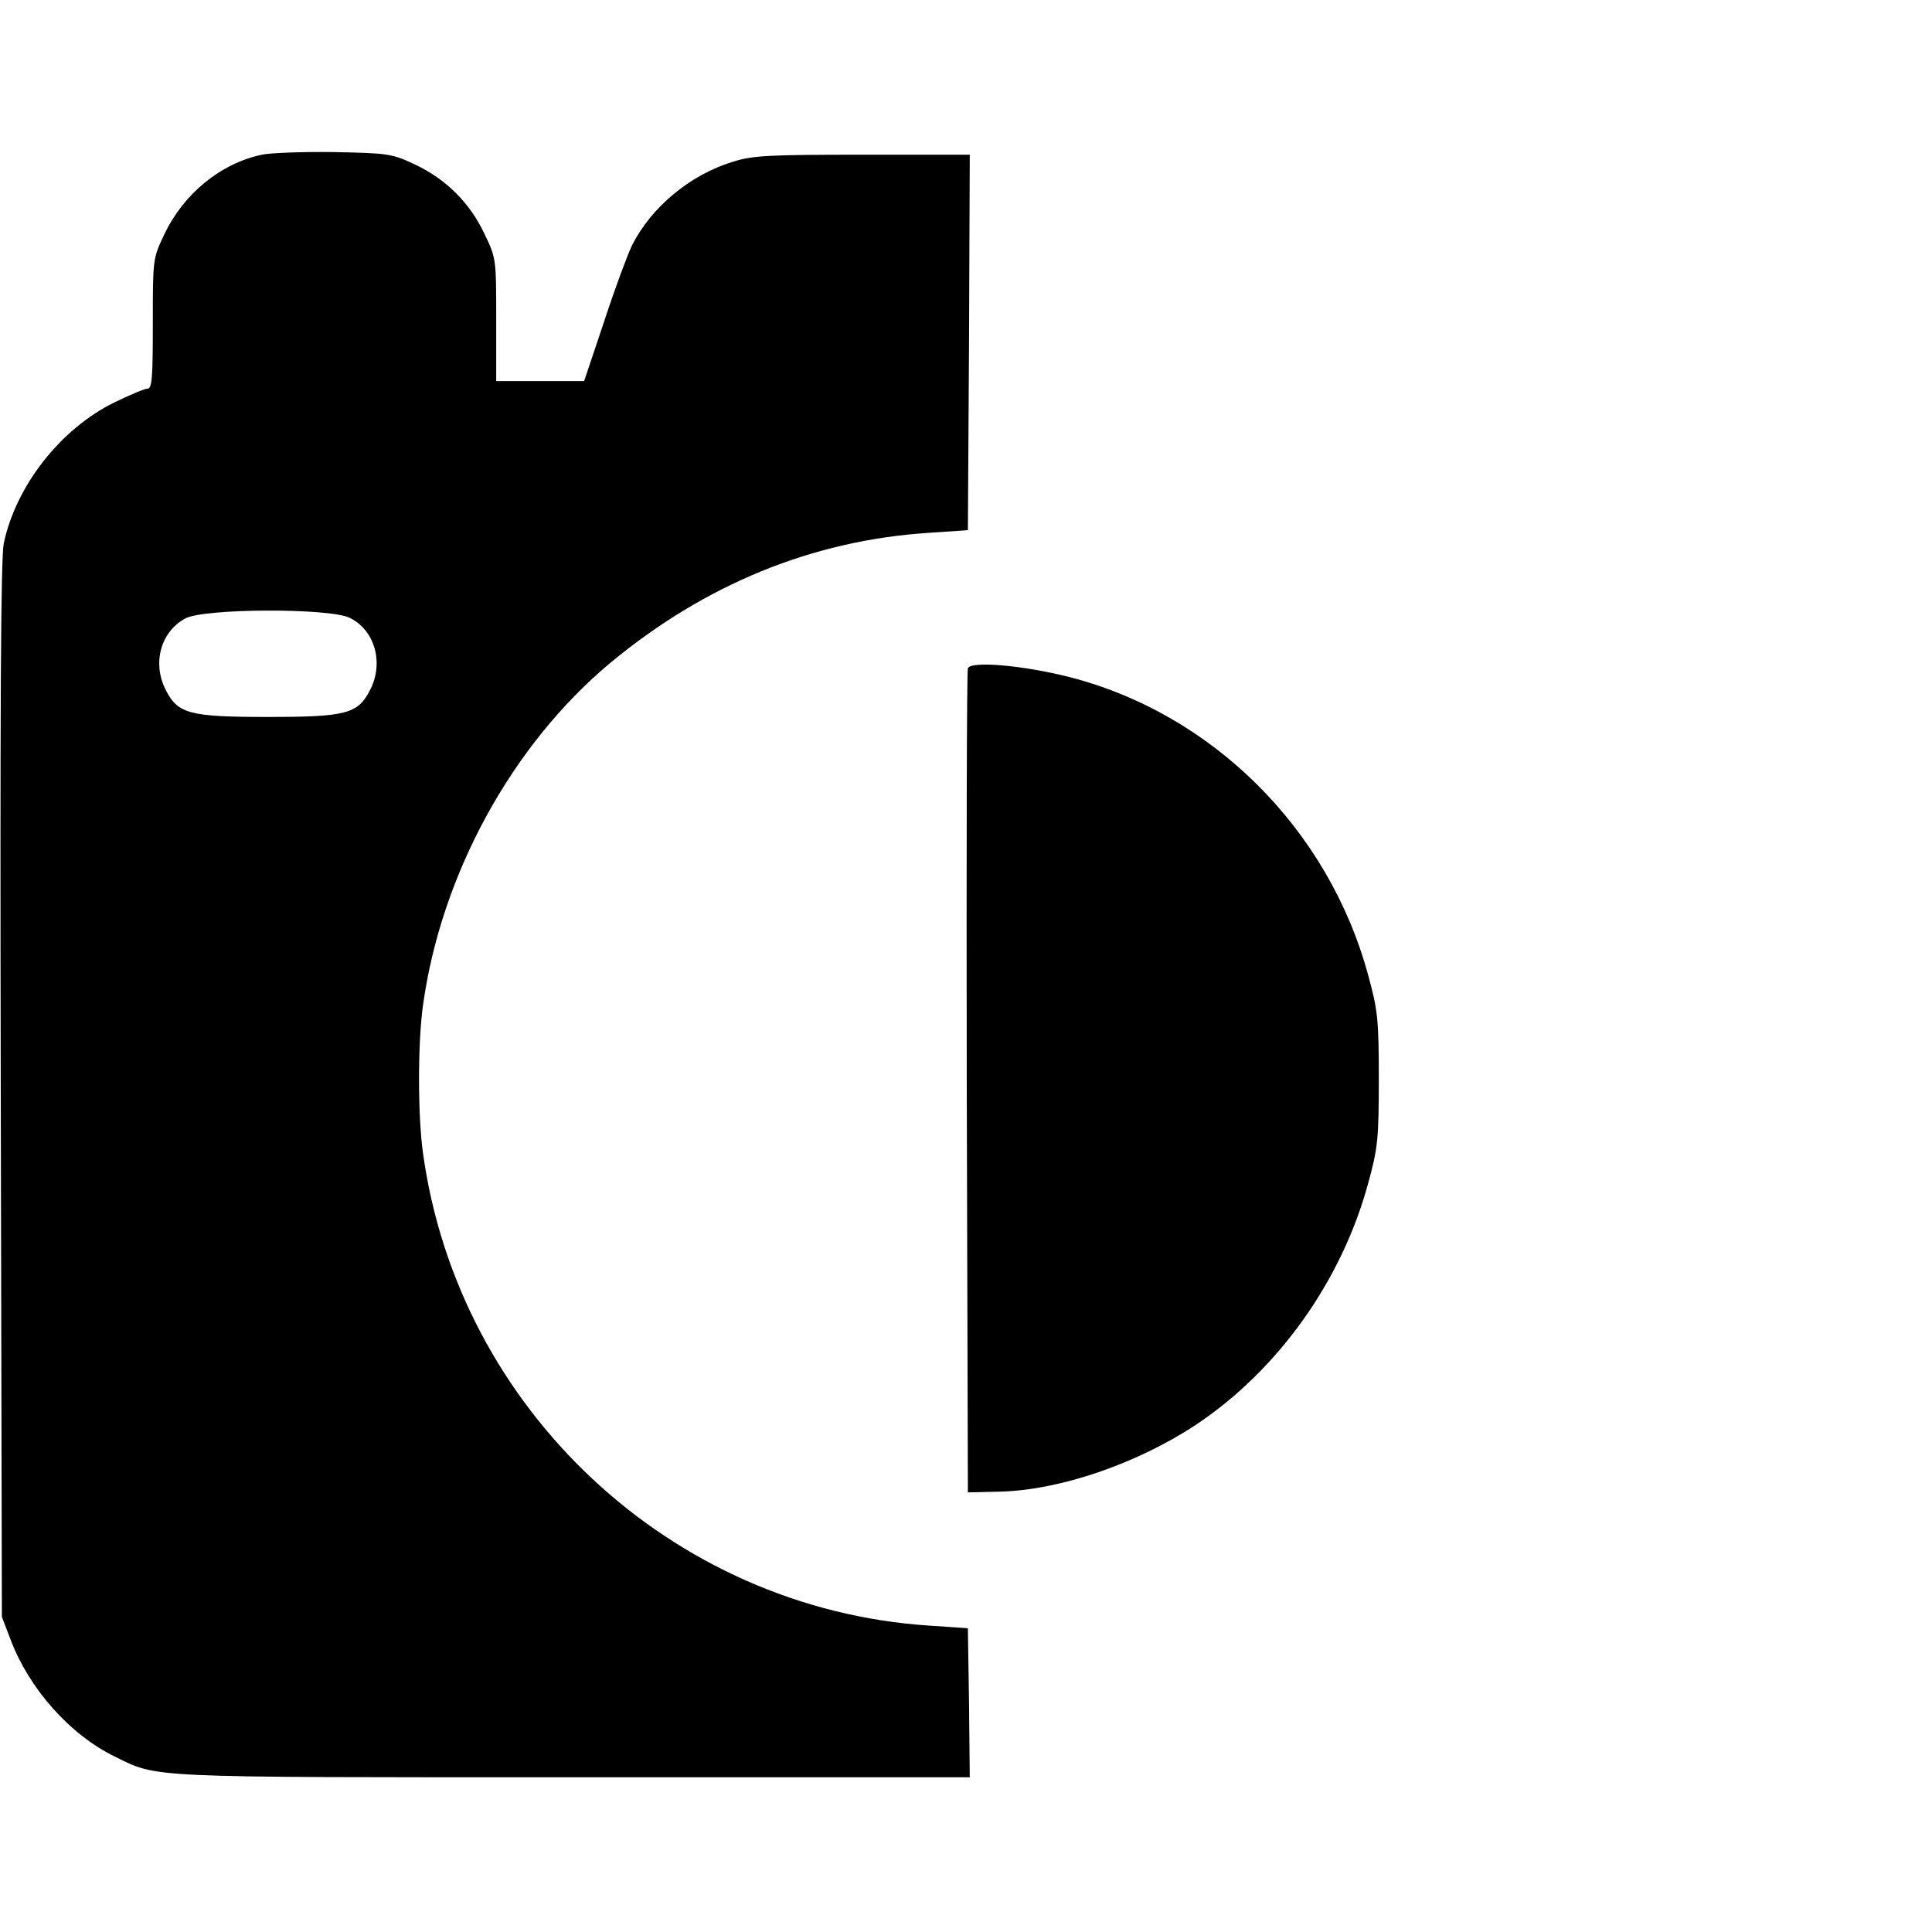
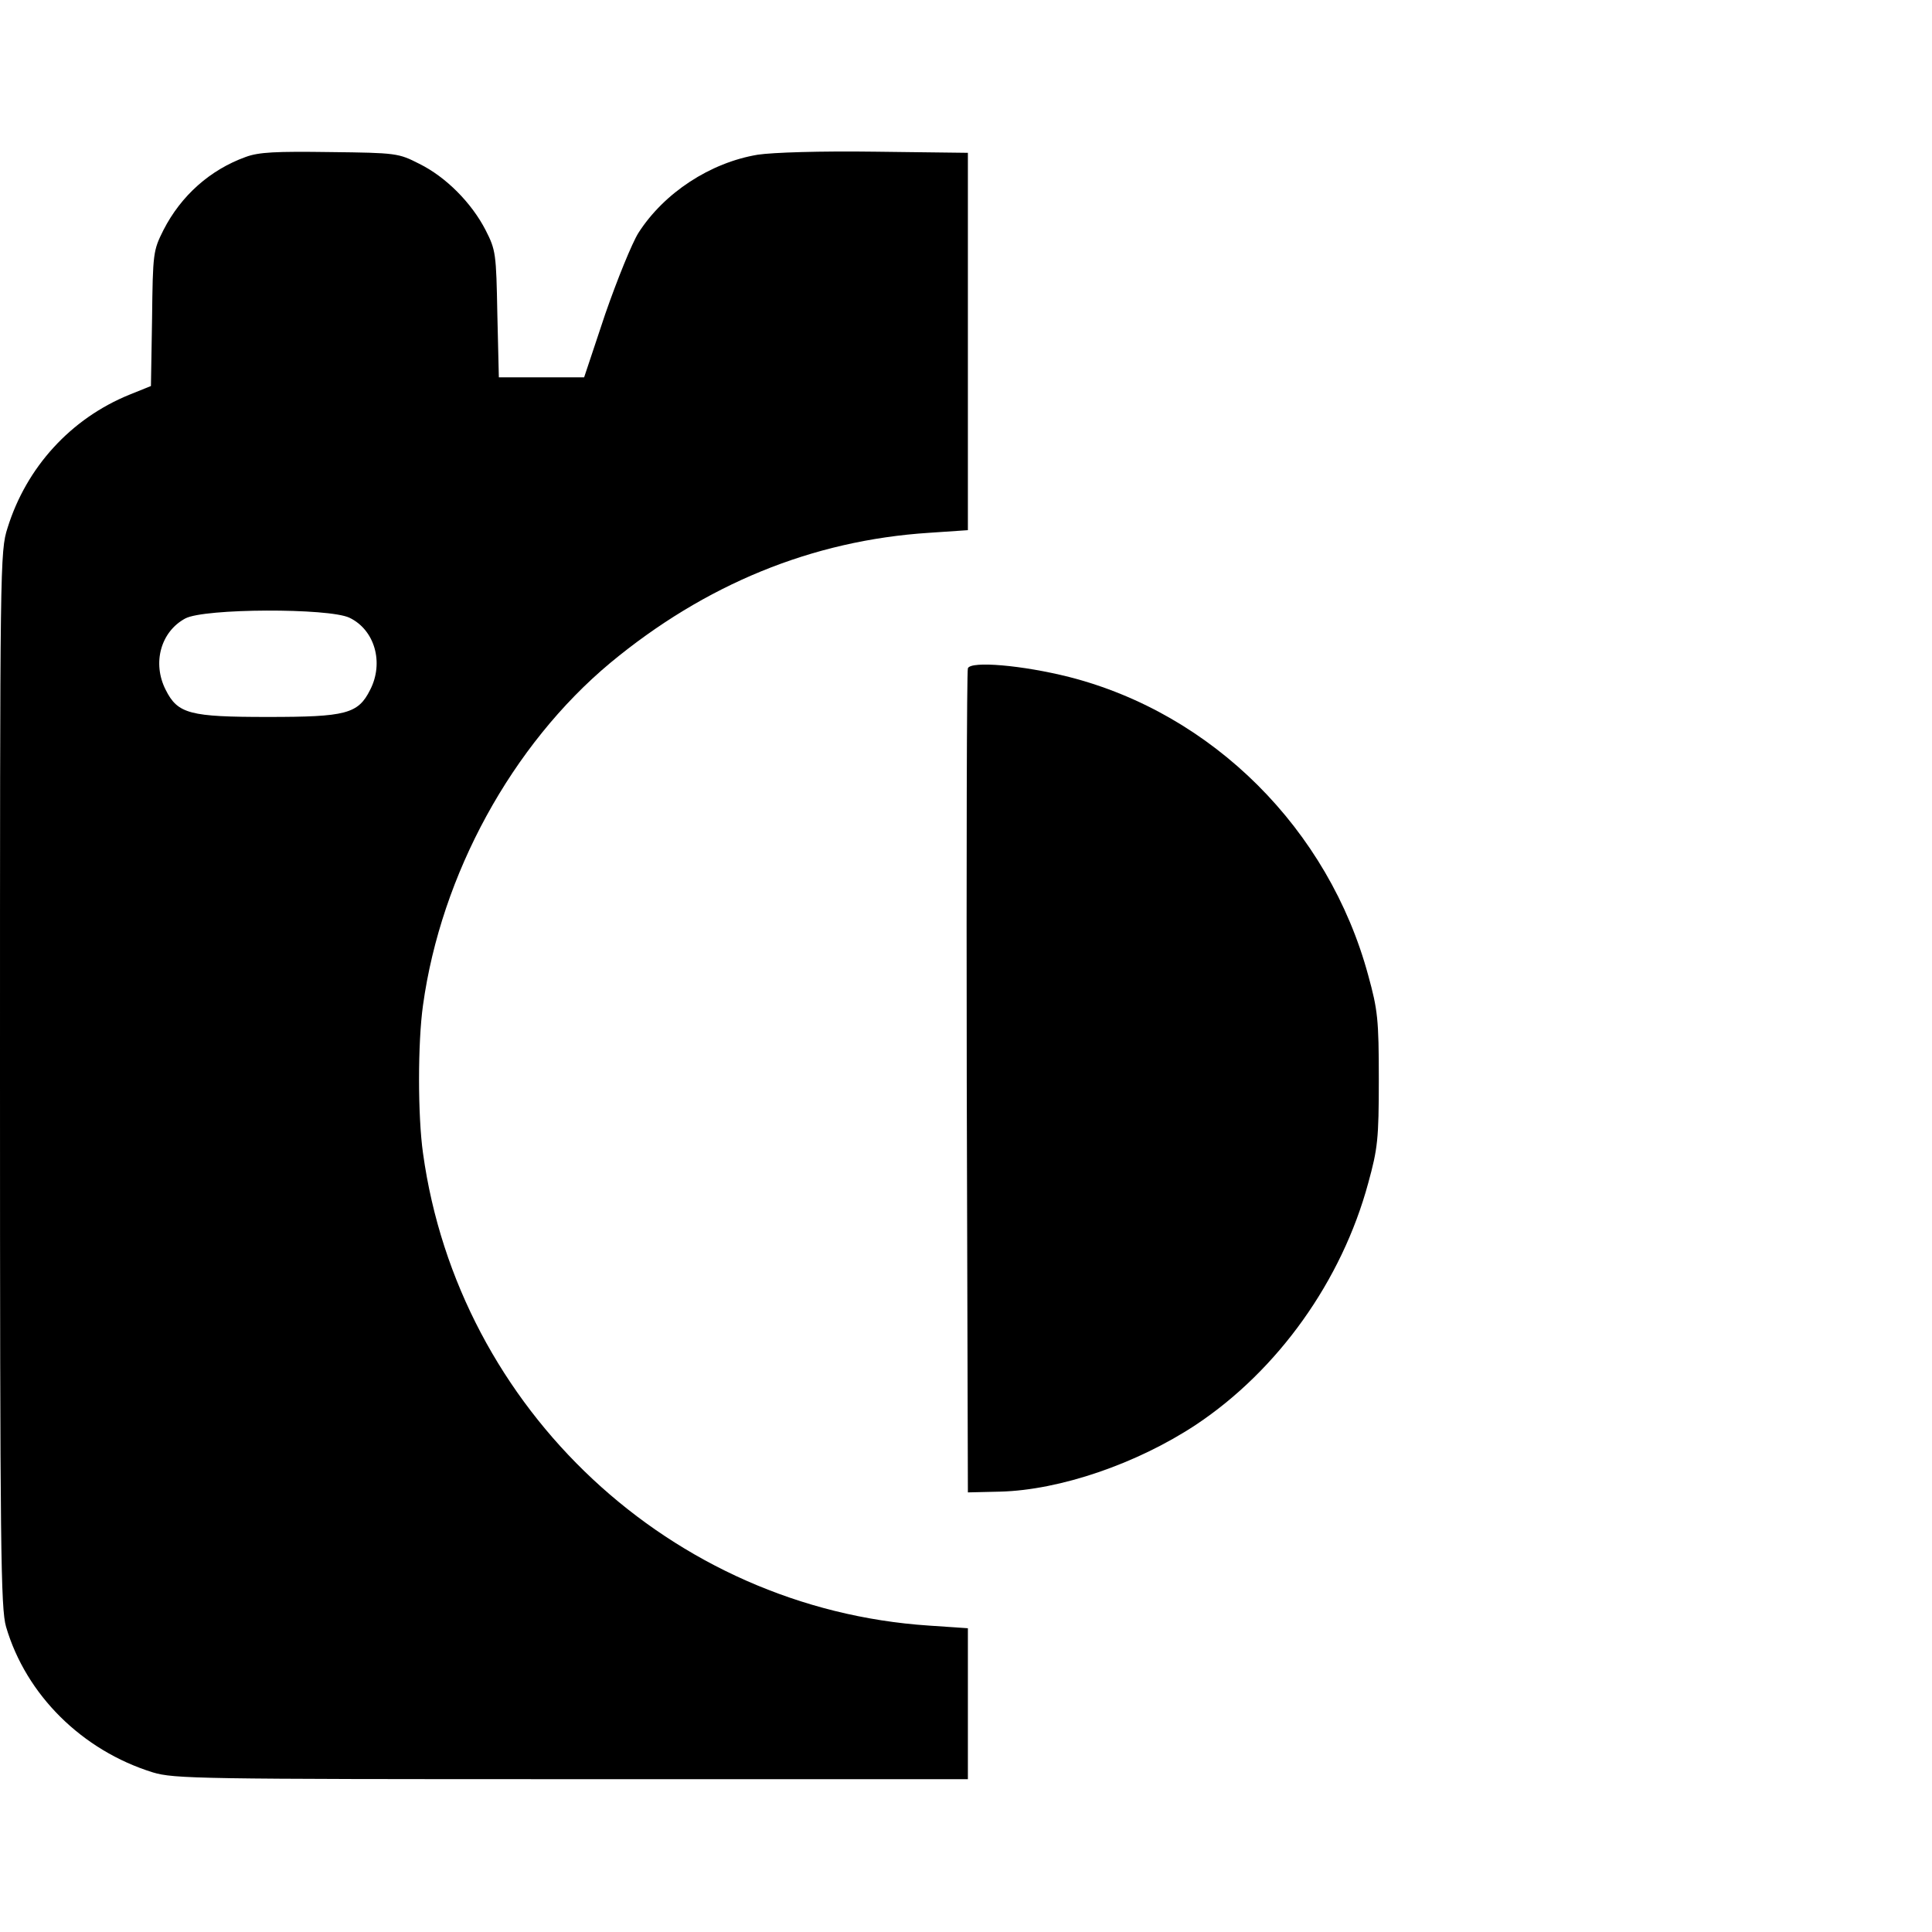
<svg xmlns="http://www.w3.org/2000/svg" version="1.0" width="512pt" height="512pt" viewBox="0 0 512 512" preserveAspectRatio="xMidYMid meet">
  <g transform="translate(0,512) scale(0.1,-0.1)" fill="#000000" stroke="none">
-     <path d="M694 4710 c-109 -23 -207 -103 -258 -210 -31 -65 -31 -65 -31 -237 0 -143 -2 -173 -14 -173 -8 0 -48 -17 -89 -37 -142 -70 -260 -221 -292 -373 -8 -40 -10 -431 -8 -1450 l3 -1395 23 -60 c49 -130 157 -252 276 -310 116 -57 73 -55 1214 -55 l1052 0 -2 198 -3 197 -103 7 c-682 45 -1247 572 -1341 1252 -14 99 -14 293 0 392 48 347 236 690 496 907 251 208 535 325 845 345 l103 7 3 498 2 497 -284 0 c-251 0 -291 -2 -345 -19 -113 -35 -215 -120 -266 -221 -12 -25 -46 -116 -74 -202 l-53 -158 -116 0 -117 0 0 163 c0 160 0 163 -31 227 -39 83 -102 145 -184 184 -62 29 -71 30 -215 33 -82 1 -169 -2 -191 -7z m232 -1227 c67 -32 92 -119 55 -191 -32 -64 -64 -72 -271 -72 -207 0 -239 8 -271 72 -36 71 -13 154 52 189 50 27 380 28 435 2z" />
+     <path d="M651 4704 c-94 -34 -171 -102 -218 -194 -27 -54 -28 -60 -30 -234 l-3 -179 -57 -23 c-155 -63 -273 -192 -323 -353 -20 -62 -20 -94 -20 -1460 0 -1250 2 -1403 16 -1452 53 -181 202 -328 389 -386 57 -17 119 -18 1110 -18 l1050 0 0 200 0 200 -103 7 c-682 45 -1247 572 -1341 1252 -14 99 -14 293 0 392 48 347 236 690 496 907 251 208 535 325 845 345 l103 7 0 500 0 500 -245 3 c-147 2 -272 -2 -312 -8 -126 -21 -248 -101 -316 -207 -17 -27 -56 -123 -88 -215 l-56 -168 -113 0 -113 0 -4 168 c-3 160 -4 169 -31 222 -37 72 -105 141 -176 176 -55 28 -60 29 -236 31 -144 2 -189 0 -224 -13z m275 -1221 c67 -32 92 -119 55 -191 -32 -64 -64 -72 -271 -72 -207 0 -239 8 -271 72 -36 71 -13 154 52 189 50 27 380 28 435 2z" />
    <path d="M2565 3349 c-3 -8 -4 -502 -3 -1099 l3 -1085 85 2 c159 4 363 74 519 177 218 145 387 382 457 641 25 91 28 116 28 275 0 159 -3 184 -28 275 -105 388 -413 694 -793 791 -123 31 -260 43 -268 23z" />
  </g>
</svg>
